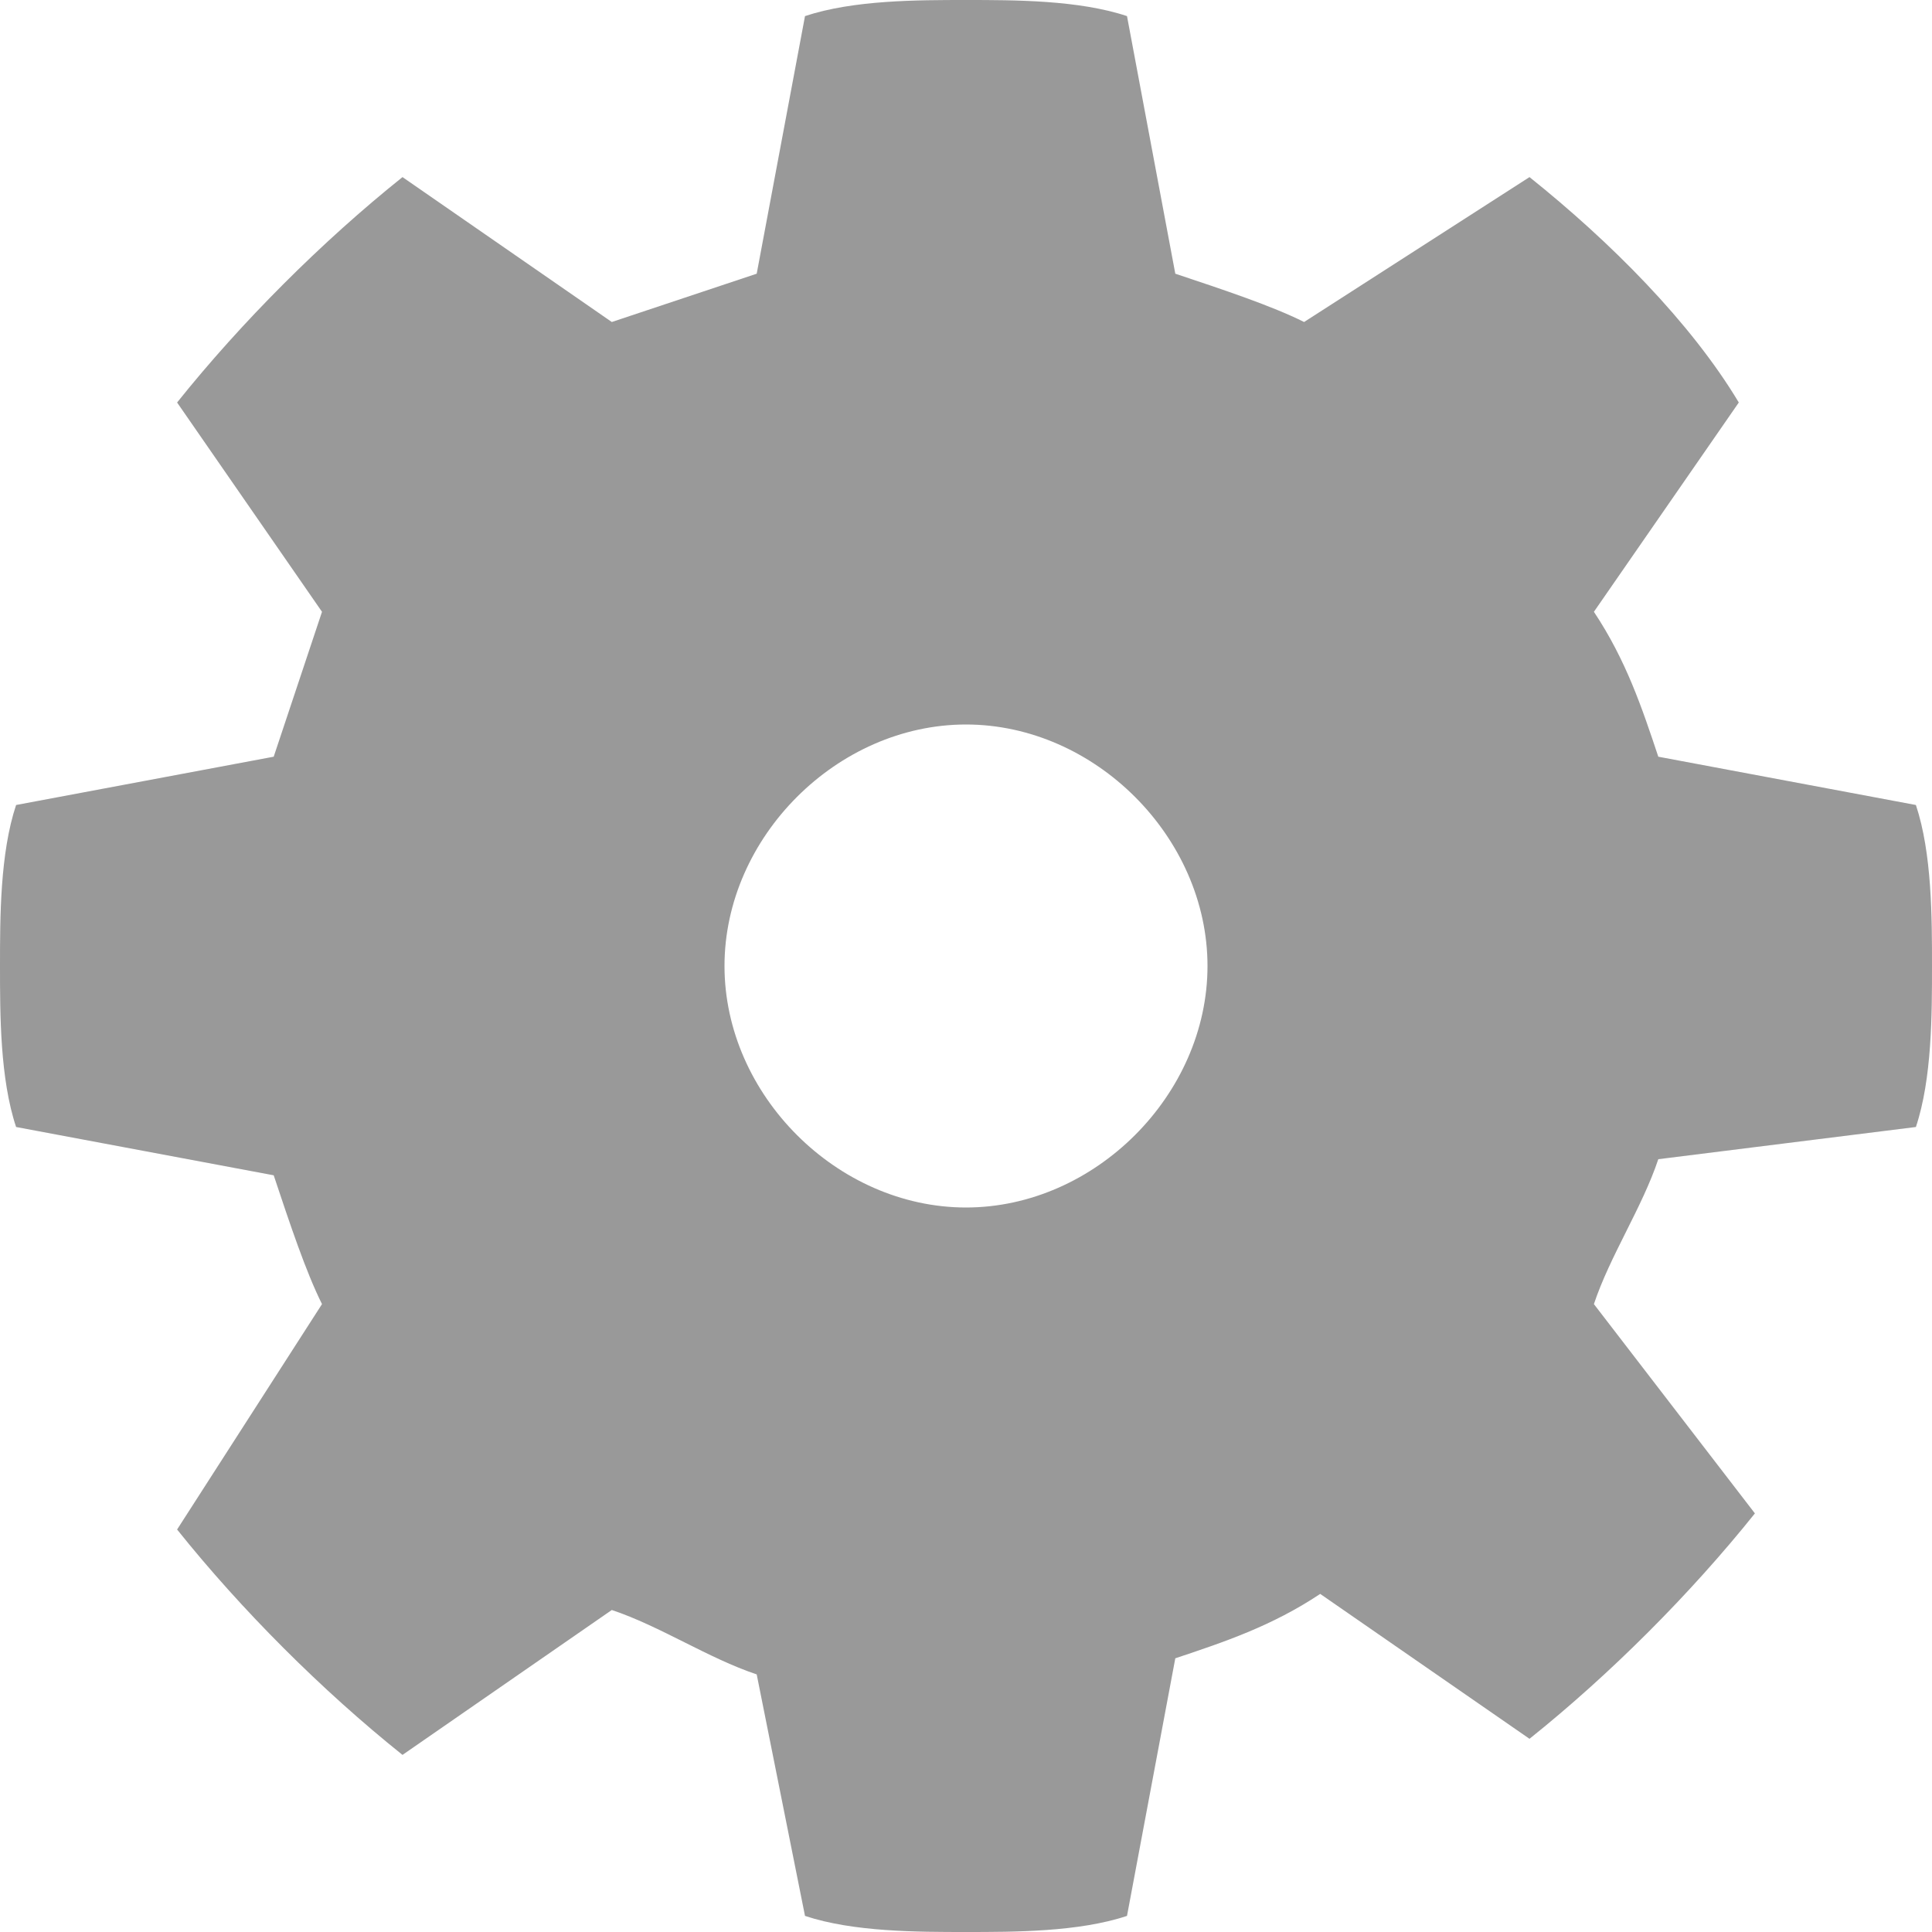
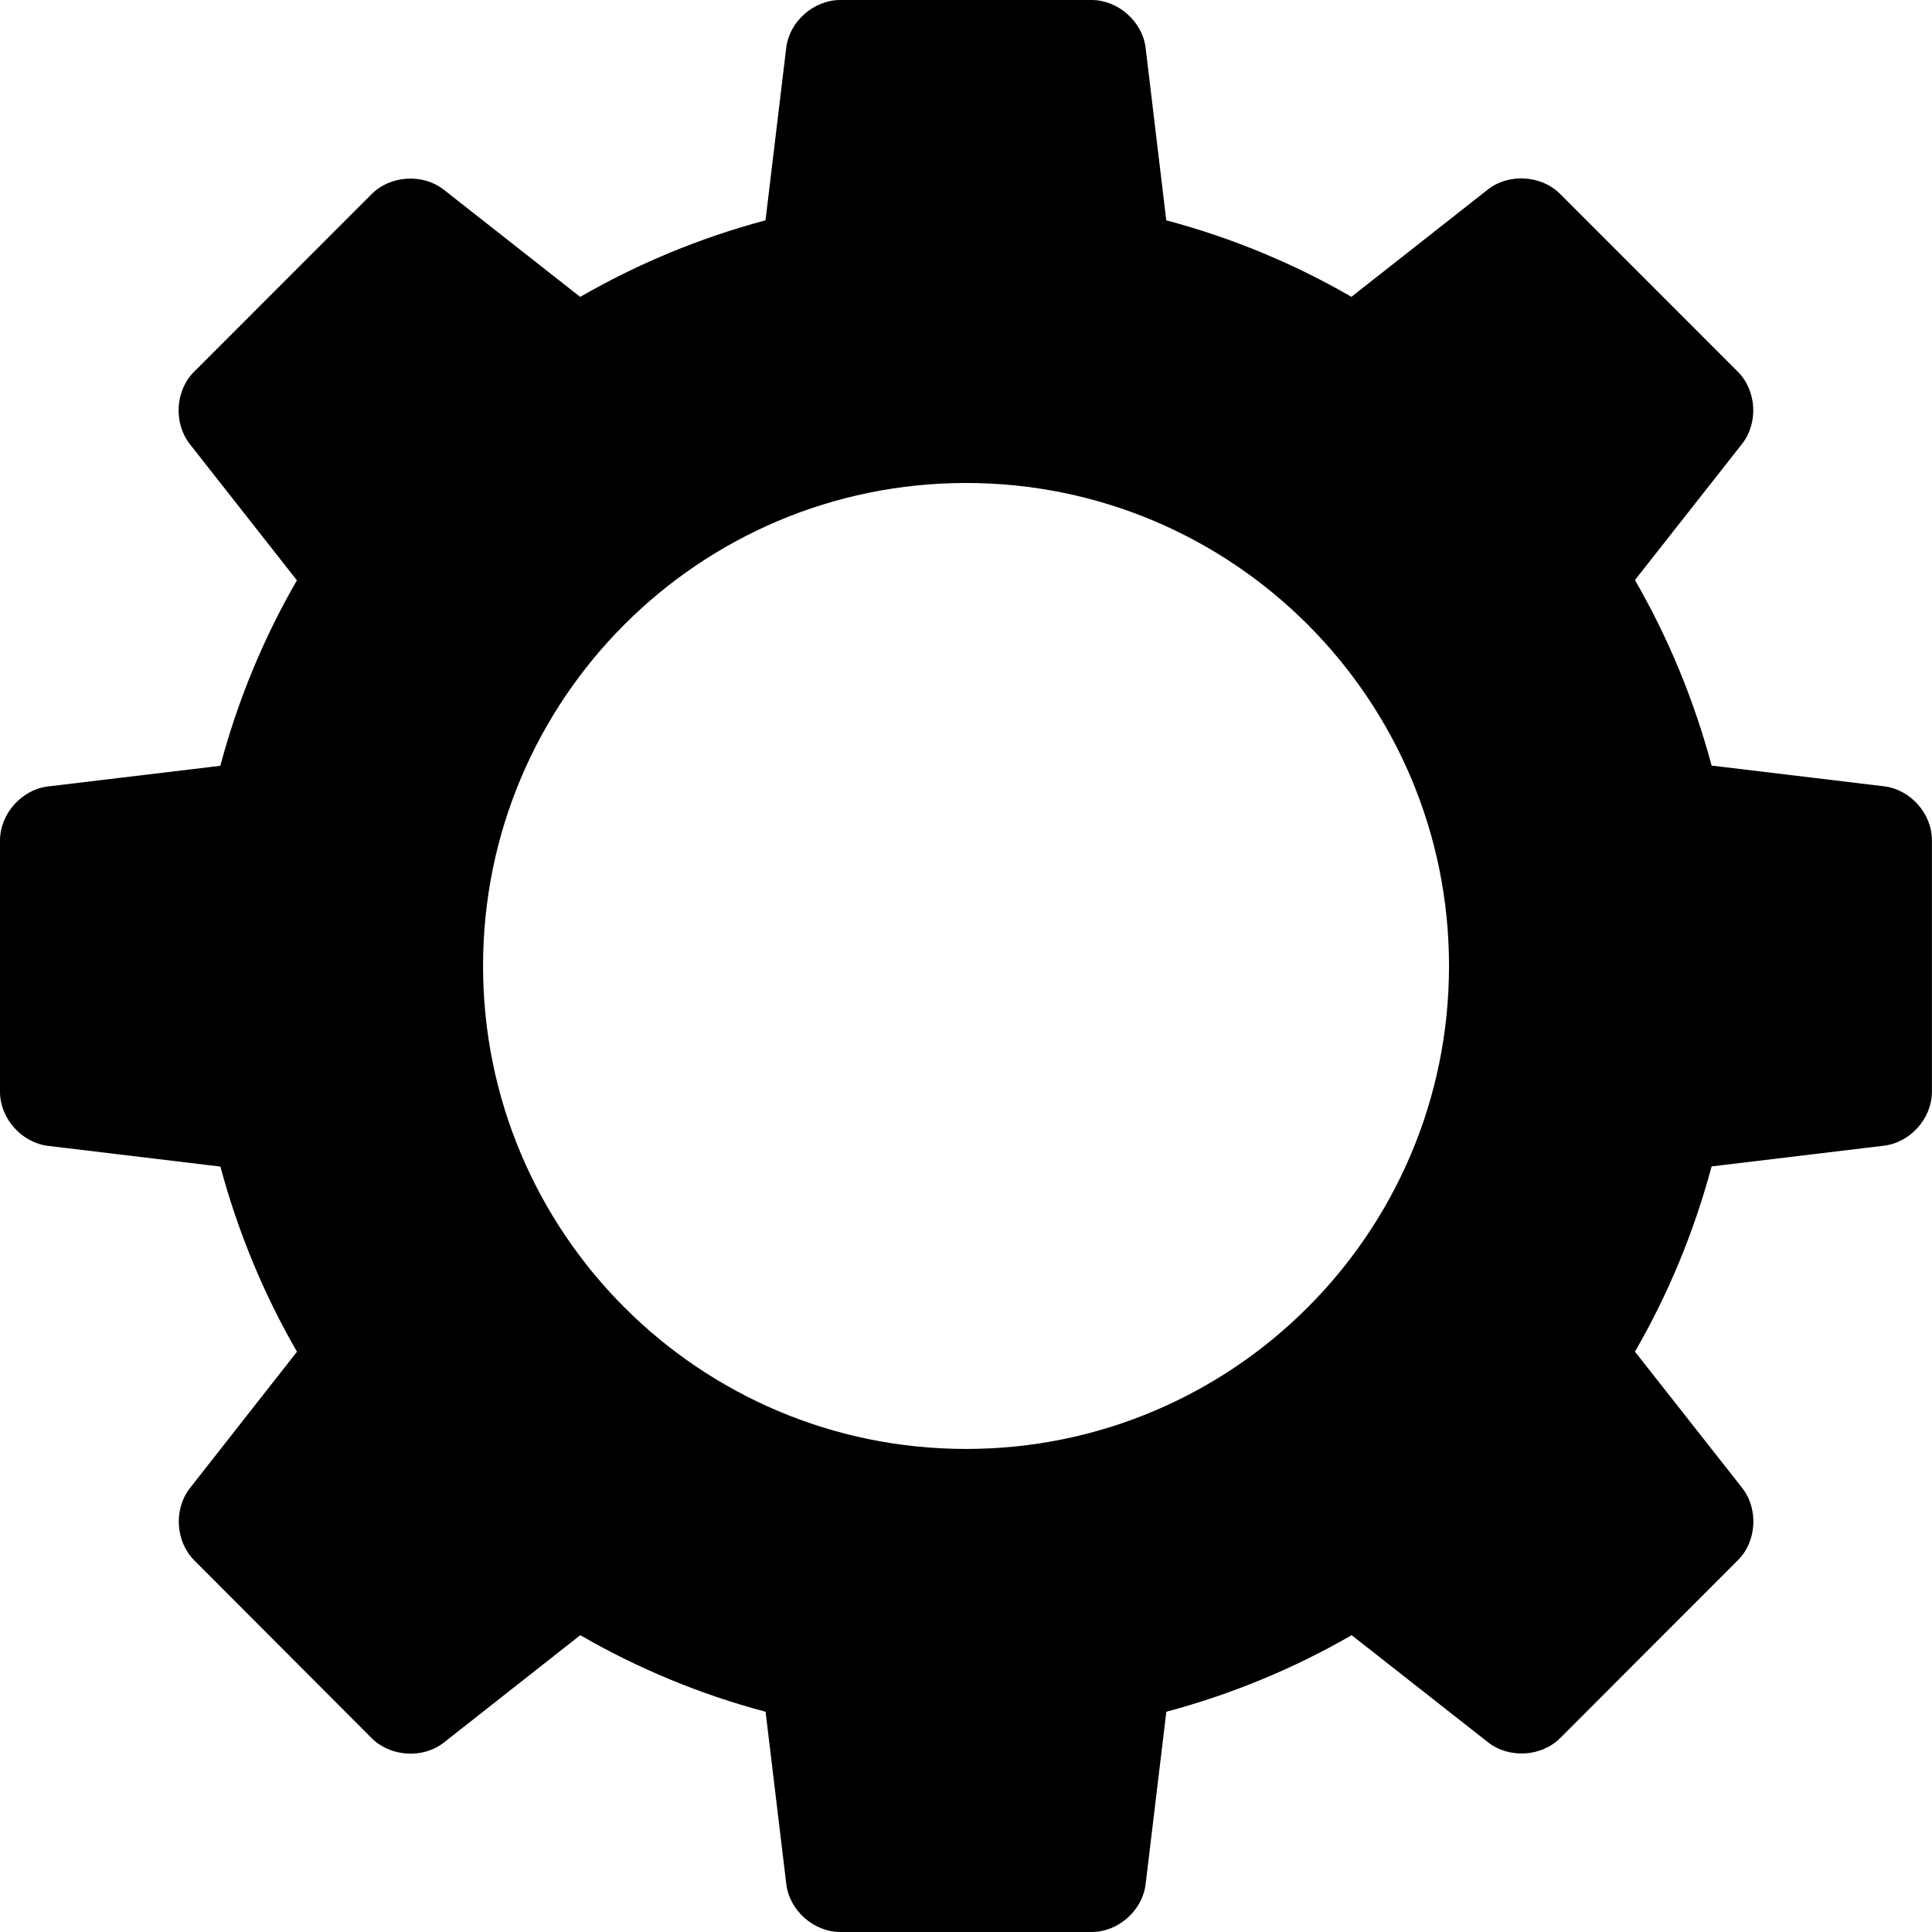
- <svg xmlns="http://www.w3.org/2000/svg" width="12" height="12" viewBox="0 0 12 12" preserveAspectRatio="xMinYMid meet" overflow="visible">
-   <path d="M11.9 7c.1-.3.1-.7.1-1 0-.3 0-.7-.1-1l-1.6-.3c-.1-.3-.2-.6-.4-.9l.9-1.3c-.3-.5-.8-1-1.3-1.4L8.1 2c-.2-.1-.5-.2-.8-.3L7 .1C6.7 0 6.3 0 6 0c-.3 0-.7 0-1 .1l-.3 1.6-.9.3-1.3-.9c-.5.4-1 .9-1.4 1.4L2 3.8l-.3.9L.1 5c-.1.3-.1.7-.1 1 0 .3 0 .7.1 1l1.6.3c.1.3.2.6.3.8l-.9 1.4c.4.5.9 1 1.4 1.4l1.3-.9c.3.1.6.3.9.4l.3 1.5c.3.1.7.1 1 .1.3 0 .7 0 1-.1l.3-1.6c.3-.1.6-.2.9-.4l1.3.9c.5-.4 1-.9 1.4-1.4l-1-1.3c.1-.3.3-.6.4-.9l1.6-.2zM6 7.5c-.8 0-1.5-.7-1.5-1.5S5.2 4.5 6 4.5s1.5.7 1.5 1.5S6.8 7.5 6 7.5z" fill="#999" />
+ <svg xmlns="http://www.w3.org/2000/svg" version="1.1" id="Capa_1" x="0px" y="0px" width="25px" height="25.001px" viewBox="0 0 25 25.001" style="enable-background:new 0 0 25 25.001;" xml:space="preserve">
+   <g>
+     <path d="M24.38,10.175l-2.231-0.268c-0.228-0.851-0.562-1.655-0.992-2.401l1.387-1.763c0.212-0.271,0.188-0.69-0.057-0.934   l-2.299-2.3c-0.242-0.243-0.662-0.269-0.934-0.057l-1.766,1.389c-0.743-0.43-1.547-0.764-2.396-0.99L14.825,0.62   C14.784,0.279,14.469,0,14.125,0h-3.252c-0.344,0-0.659,0.279-0.699,0.62L9.906,2.851c-0.85,0.227-1.655,0.562-2.398,0.991   L5.743,2.455c-0.27-0.212-0.69-0.187-0.933,0.056L2.51,4.812C2.268,5.054,2.243,5.474,2.456,5.746L3.842,7.51   c-0.43,0.744-0.764,1.549-0.991,2.4l-2.23,0.267C0.28,10.217,0,10.532,0,10.877v3.252c0,0.344,0.279,0.657,0.621,0.699l2.231,0.268   c0.228,0.848,0.561,1.652,0.991,2.396l-1.386,1.766c-0.211,0.271-0.187,0.69,0.057,0.934l2.296,2.301   c0.243,0.242,0.663,0.269,0.933,0.057l1.766-1.39c0.744,0.43,1.548,0.765,2.398,0.991l0.268,2.23   c0.041,0.342,0.355,0.62,0.699,0.62h3.252c0.345,0,0.659-0.278,0.699-0.62l0.268-2.23c0.851-0.228,1.655-0.562,2.398-0.991   l1.766,1.387c0.271,0.212,0.69,0.187,0.933-0.056l2.299-2.301c0.244-0.242,0.269-0.662,0.056-0.935l-1.388-1.764   c0.431-0.744,0.764-1.548,0.992-2.397l2.23-0.268C24.721,14.785,25,14.473,25,14.127v-3.252   C25.001,10.529,24.723,10.216,24.38,10.175z M12.501,18.75c-3.452,0-6.25-2.798-6.25-6.25s2.798-6.25,6.25-6.25   s6.25,2.798,6.25,6.25S15.954,18.75,12.501,18.75z" />
+   </g>
+   <g>
+ </g>
+   <g>
+ </g>
+   <g>
+ </g>
+   <g>
+ </g>
+   <g>
+ </g>
+   <g>
+ </g>
+   <g>
+ </g>
+   <g>
+ </g>
+   <g>
+ </g>
+   <g>
+ </g>
+   <g>
+ </g>
+   <g>
+ </g>
+   <g>
+ </g>
+   <g>
+ </g>
+   <g>
+ </g>
</svg>
